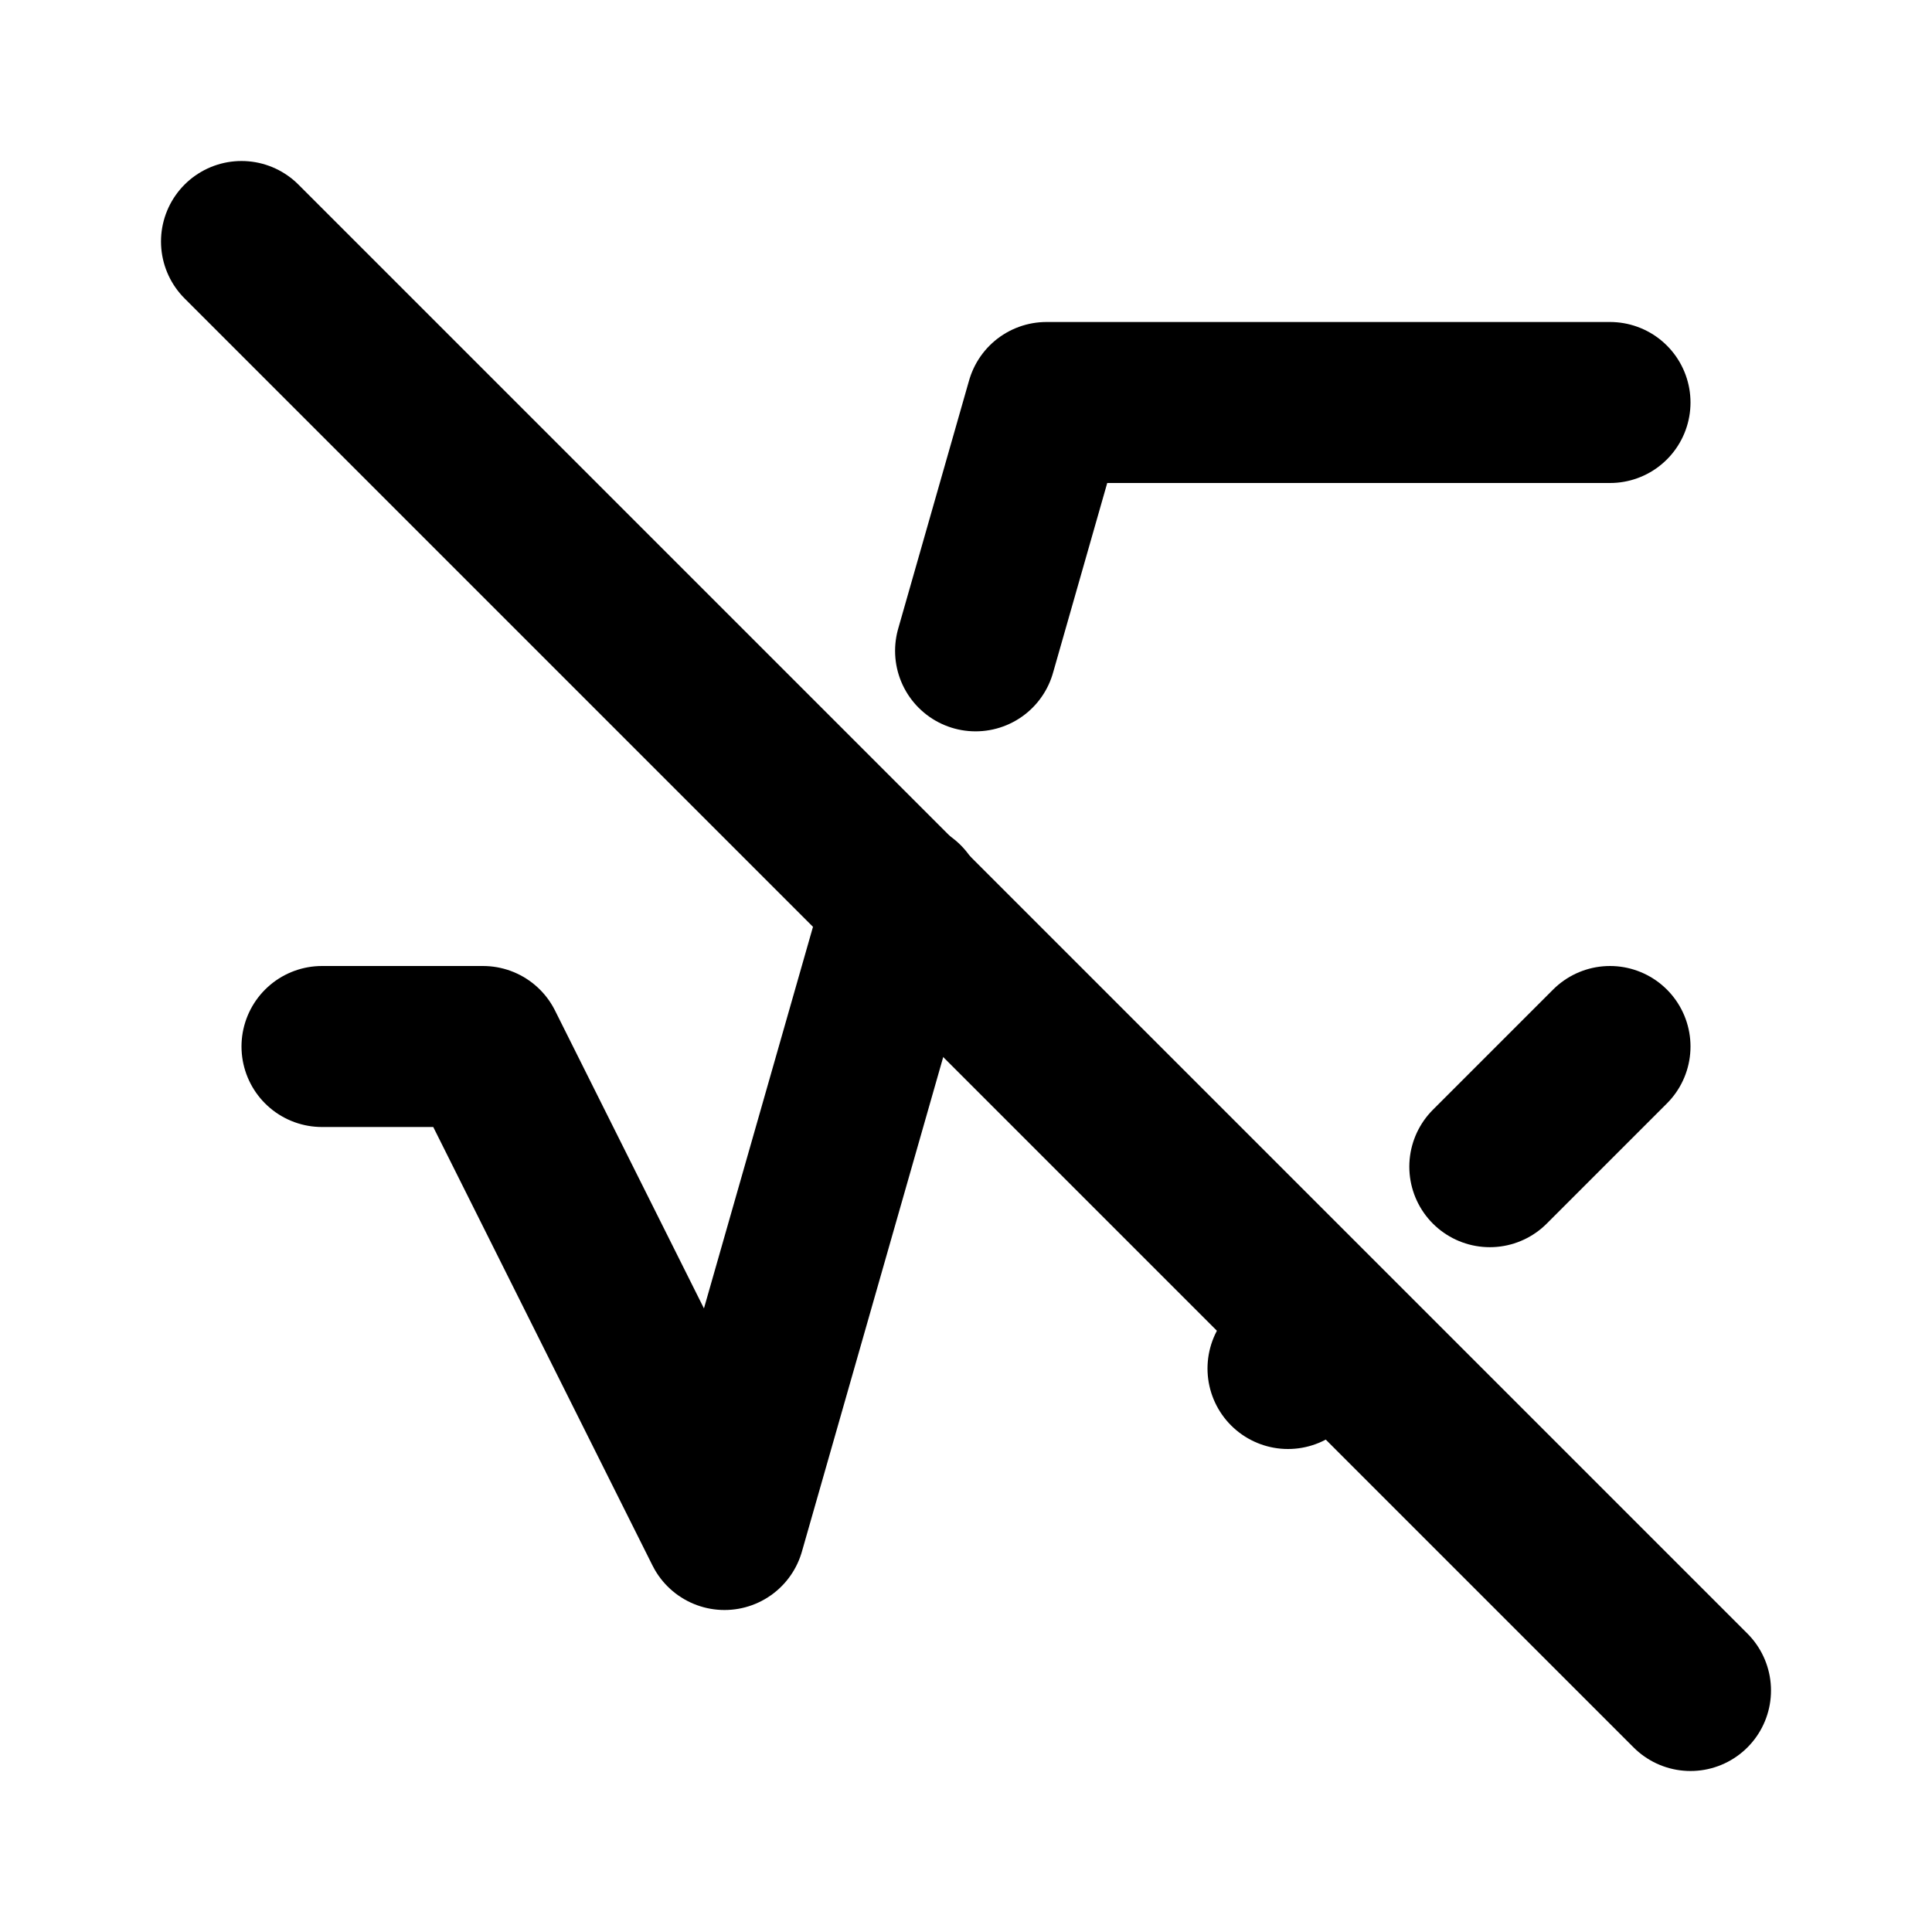
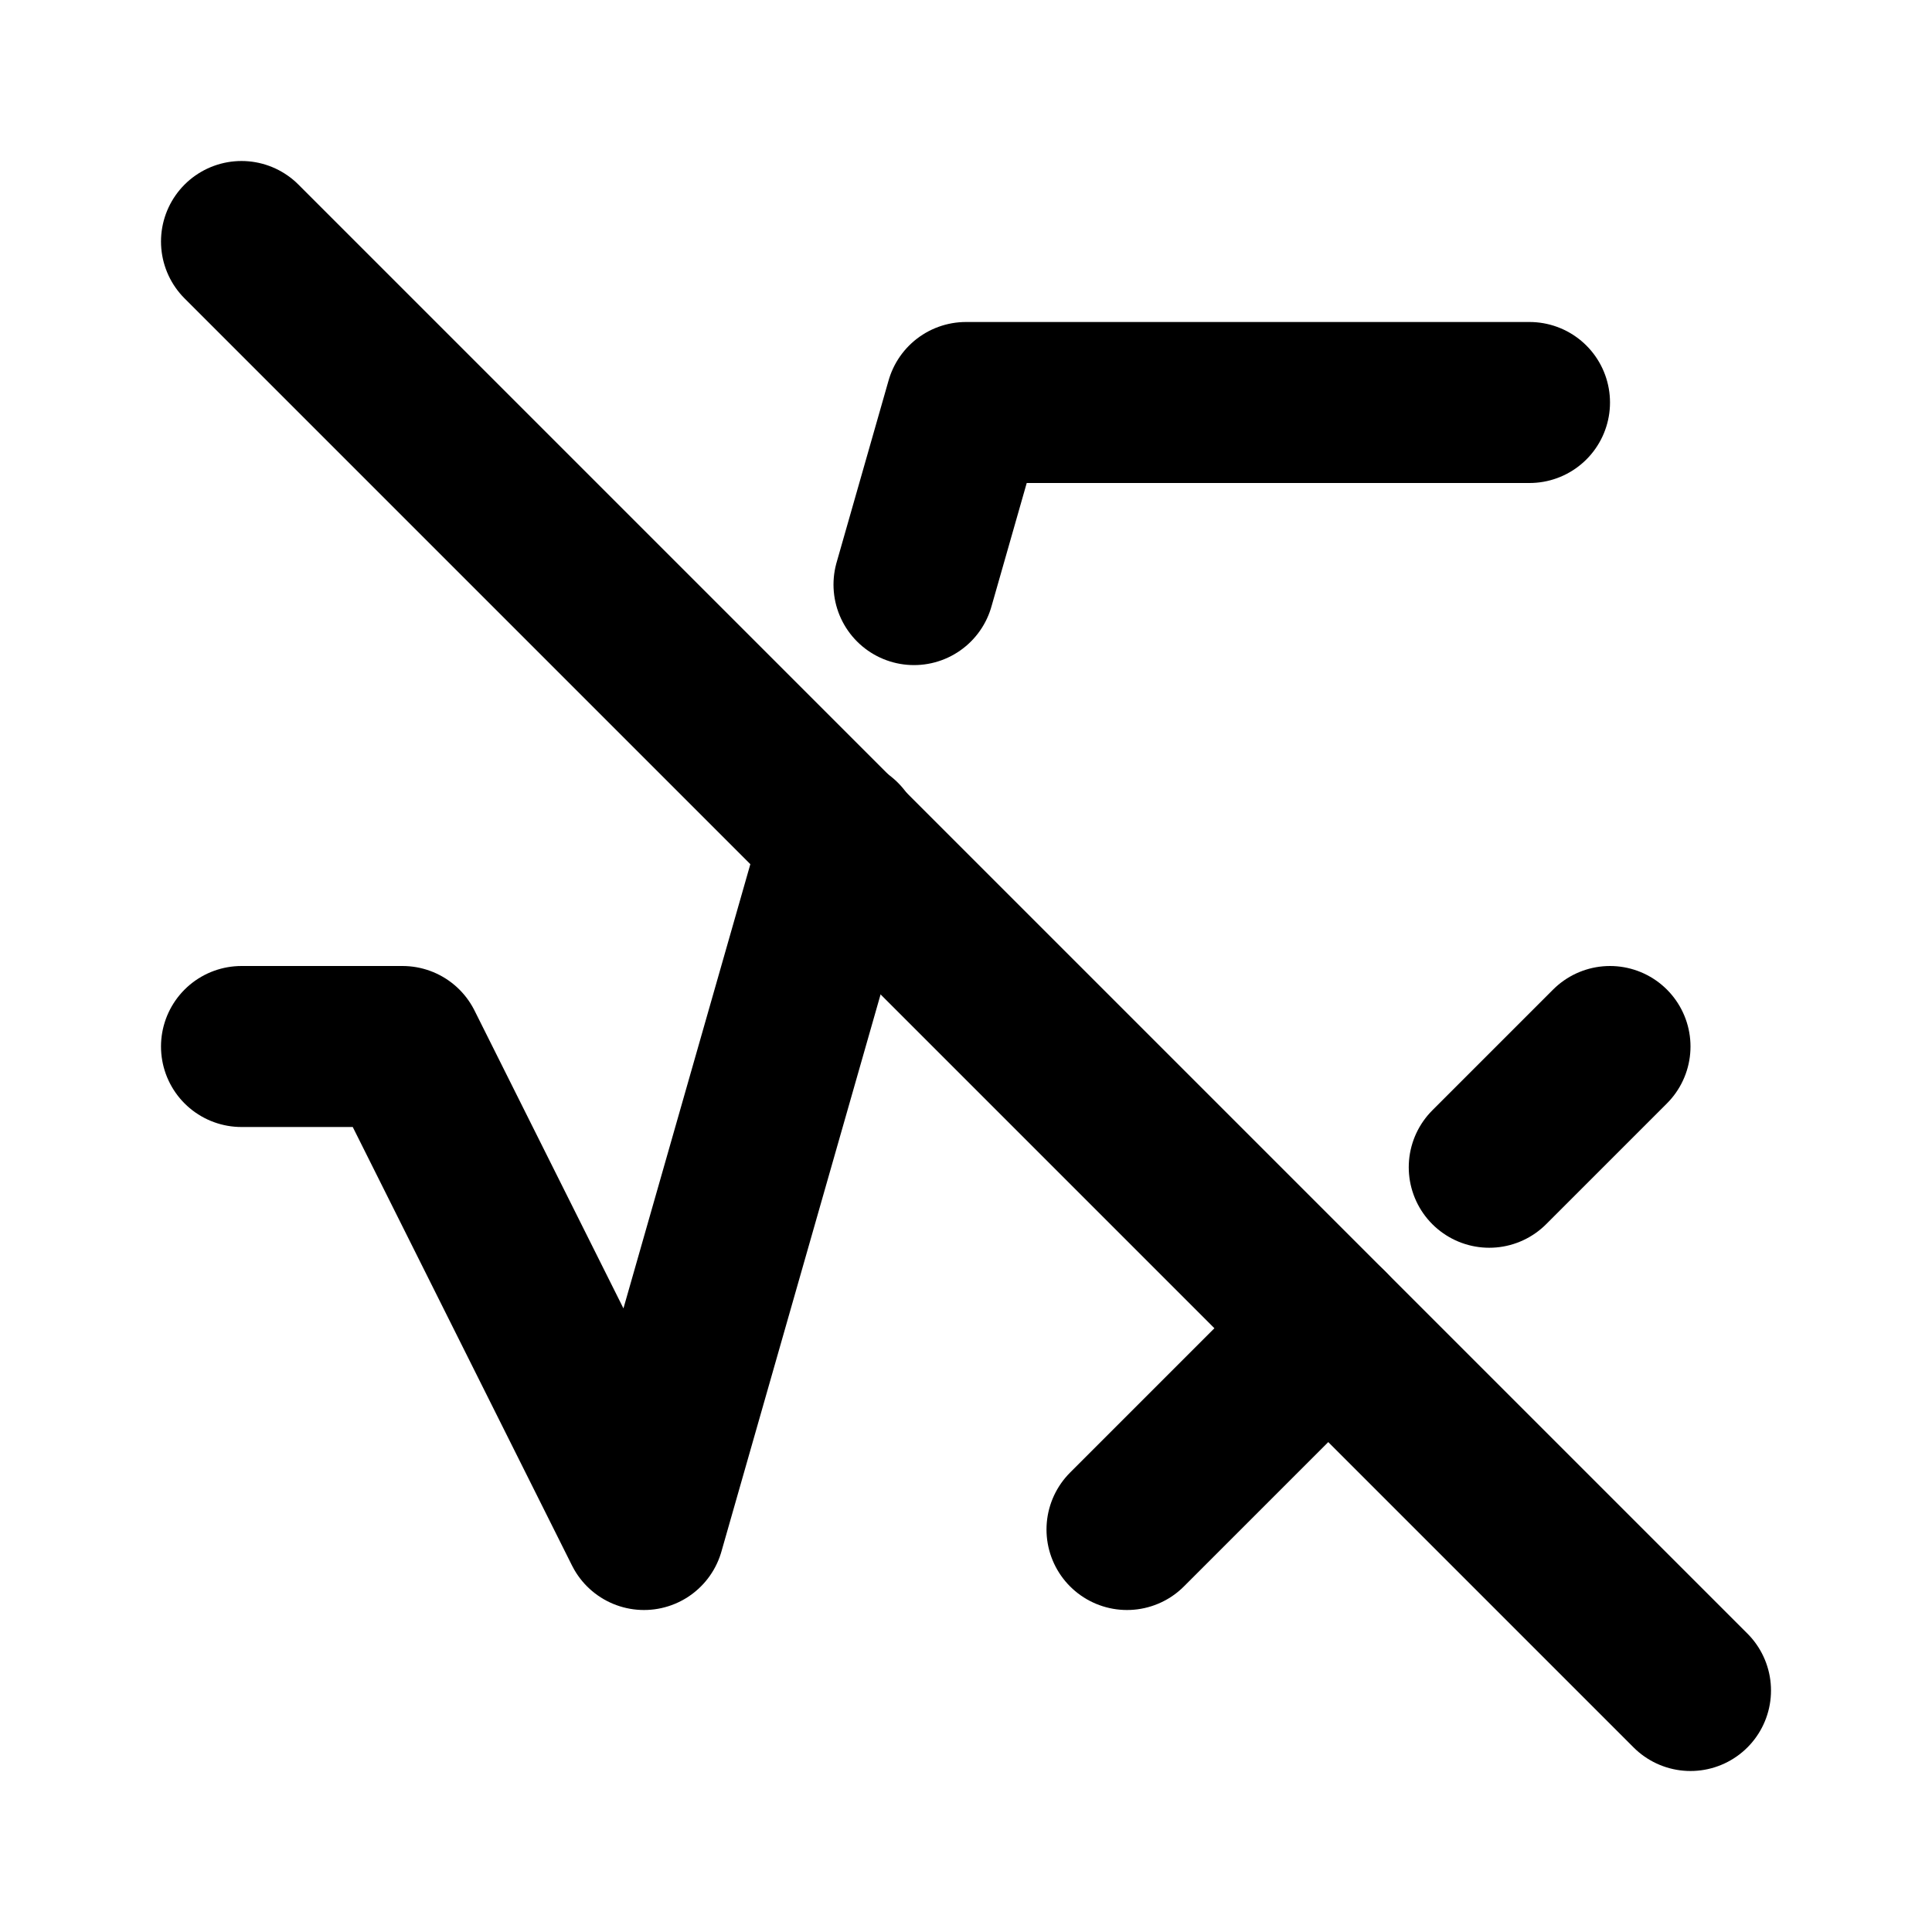
<svg xmlns="http://www.w3.org/2000/svg" class="icon icon-tabler icon-tabler-math-off" width="24" height="24" viewBox="0 0 24 24" stroke-width="2" stroke="currentColor" fill="none" stroke-linecap="round" stroke-linejoin="round">
  <path stroke="none" d="M0 0h24v24H0z" fill="none" />
-   <path d="M20 13l-1.493 1.493m-2.013 2.013l-.494 .494" />
-   <path d="M20 5h-7l-.881 3.085m-.892 3.121l-2.227 7.794l-3 -6h-2" />
+   <path d="M14 19l2.5 -2.5" />
+   <path d="M18.5 14.5l1.5 -1.5" />
  <path d="M3 3l18 18" />
+   <path d="M19 5h-7l-.646 2.262" />
+   <path d="M10.448 10.431l-2.448 8.569l-3 -6h-2" />
</svg>
